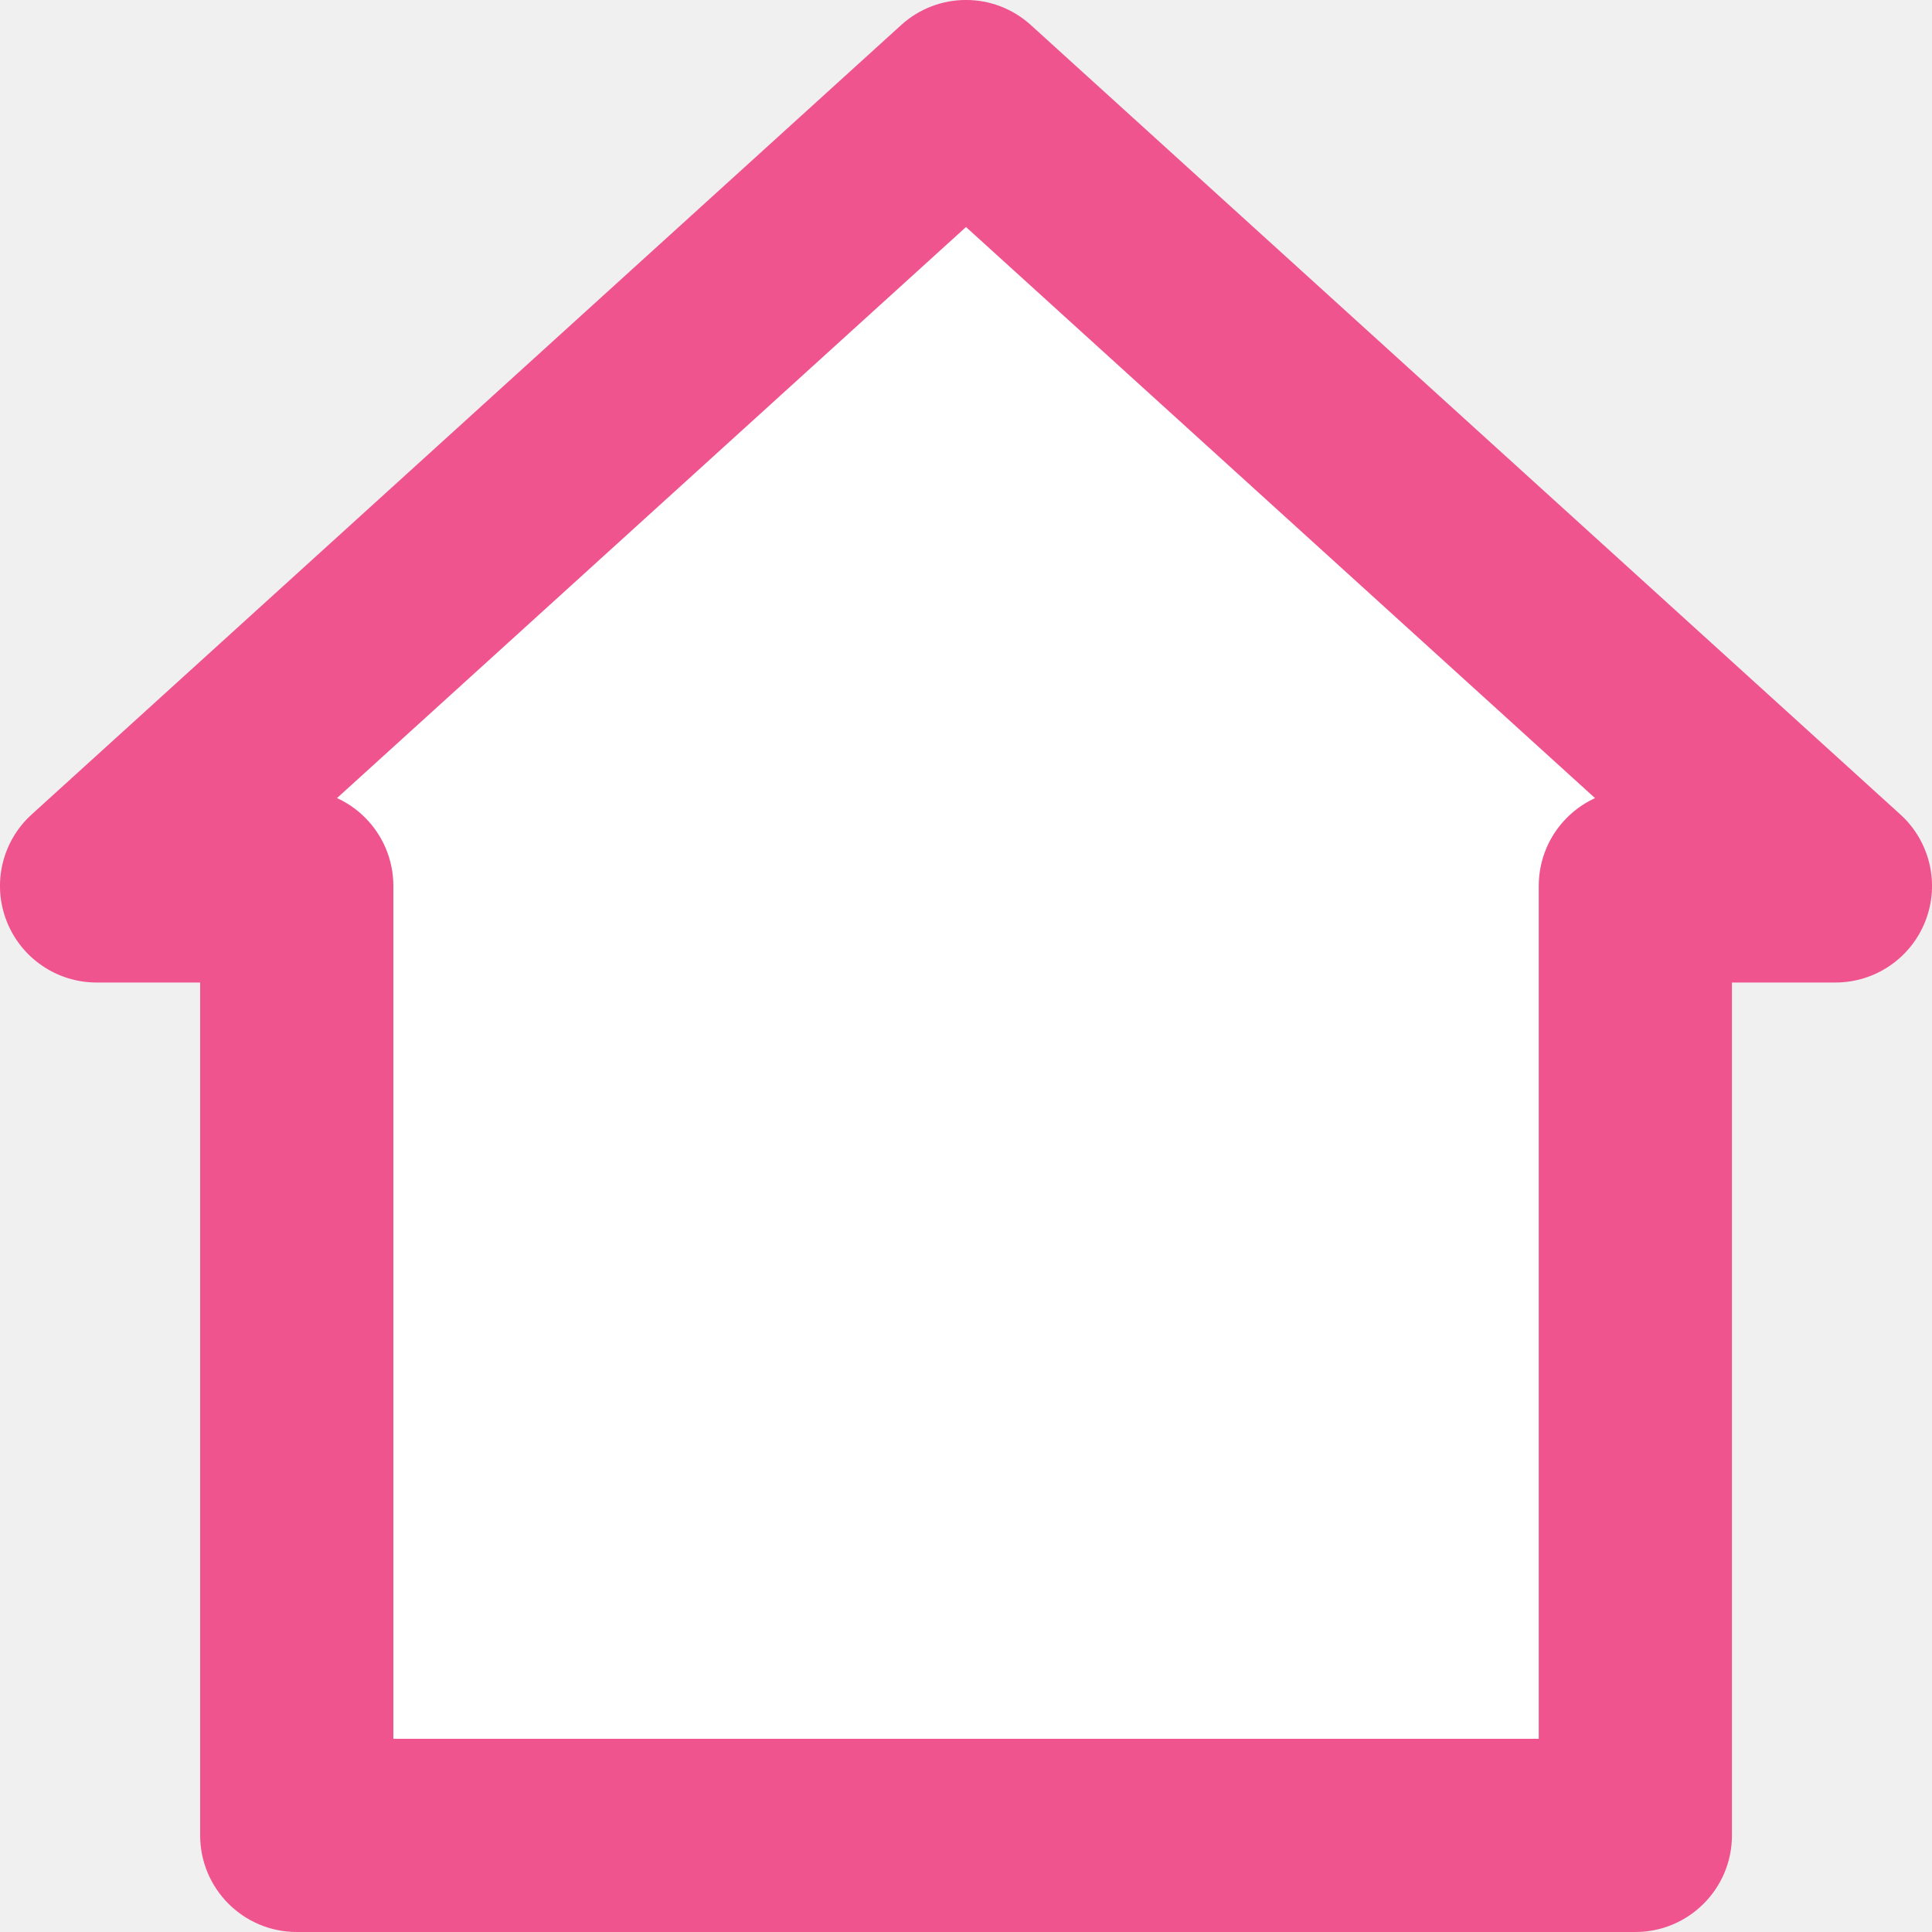
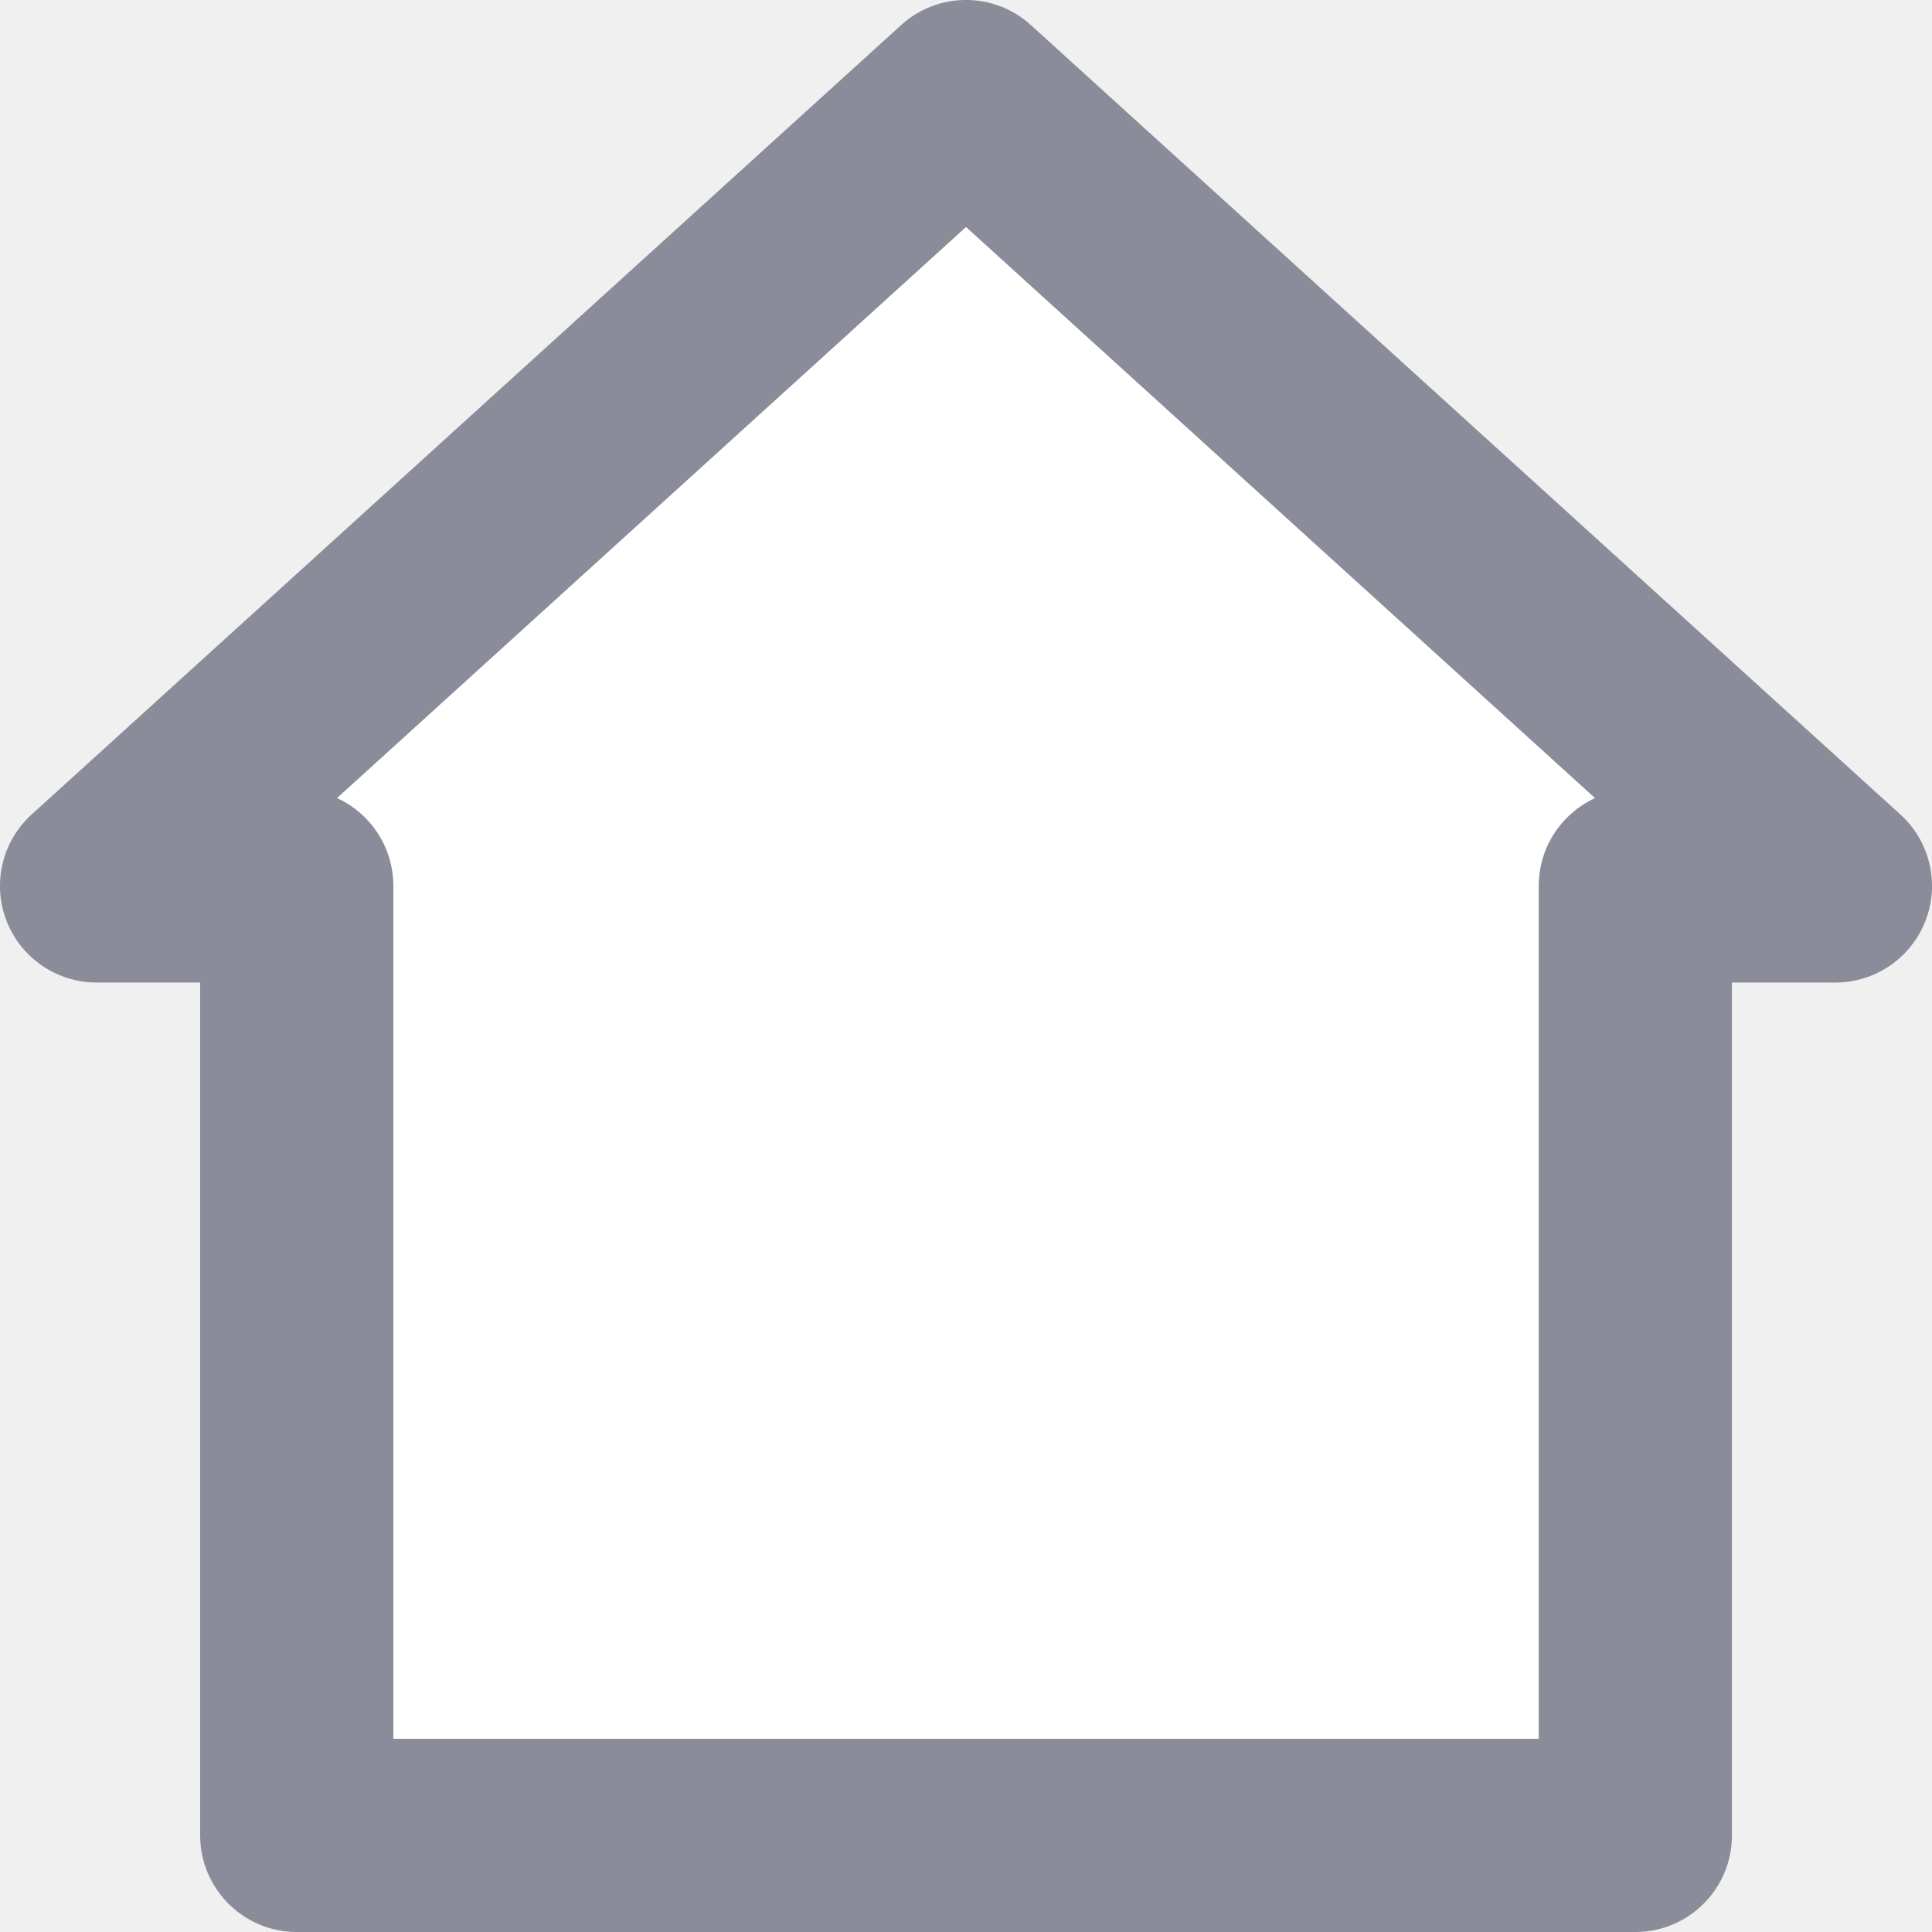
<svg xmlns="http://www.w3.org/2000/svg" width="20" height="20" viewBox="0 0 20 20" fill="none">
  <path fill-rule="evenodd" clip-rule="evenodd" d="M19 9.171L10 1L1 9.171H3.072V19H16.929V9.171H19Z" fill="white" />
-   <path d="M10 1L10.672 0.26C10.291 -0.087 9.709 -0.087 9.328 0.26L10 1ZM19 9.171V10.171C19.413 10.171 19.784 9.917 19.933 9.531C20.082 9.146 19.978 8.708 19.672 8.431L19 9.171ZM1 9.171L0.328 8.431C0.022 8.708 -0.082 9.146 0.067 9.531C0.216 9.917 0.587 10.171 1 10.171L1 9.171ZM3.072 9.171H4.072C4.072 8.619 3.625 8.171 3.072 8.171V9.171ZM3.072 19H2.072C2.072 19.552 2.52 20 3.072 20V19ZM16.929 19V20C17.481 20 17.929 19.552 17.929 19H16.929ZM16.929 9.171V8.171C16.376 8.171 15.929 8.619 15.929 9.171H16.929ZM9.328 1.74L18.328 9.911L19.672 8.431L10.672 0.26L9.328 1.74ZM1.672 9.911L10.672 1.74L9.328 0.26L0.328 8.431L1.672 9.911ZM3.072 8.171H1V10.171H3.072V8.171ZM4.072 19V9.171H2.072V19H4.072ZM16.929 18H3.072V20H16.929V18ZM15.929 9.171V19H17.929V9.171H15.929ZM19 8.171H16.929V10.171H19V8.171Z" fill="#EF548E" />
+   <path d="M10 1L10.672 0.26C10.291 -0.087 9.709 -0.087 9.328 0.26L10 1ZM19 9.171V10.171C19.413 10.171 19.784 9.917 19.933 9.531C20.082 9.146 19.978 8.708 19.672 8.431L19 9.171ZM1 9.171L0.328 8.431C0.022 8.708 -0.082 9.146 0.067 9.531C0.216 9.917 0.587 10.171 1 10.171L1 9.171ZM3.072 9.171H4.072C4.072 8.619 3.625 8.171 3.072 8.171V9.171ZM3.072 19H2.072C2.072 19.552 2.52 20 3.072 20V19ZM16.929 19V20C17.481 20 17.929 19.552 17.929 19H16.929ZM16.929 9.171V8.171C16.376 8.171 15.929 8.619 15.929 9.171H16.929ZM9.328 1.74L18.328 9.911L19.672 8.431L10.672 0.26L9.328 1.74ZM1.672 9.911L10.672 1.74L9.328 0.26L0.328 8.431L1.672 9.911ZM3.072 8.171H1V10.171H3.072V8.171ZM4.072 19V9.171H2.072V19H4.072ZM16.929 18H3.072V20H16.929V18ZM15.929 9.171V19H17.929V9.171H15.929ZM19 8.171H16.929V10.171H19V8.171Z" fill="#8a8c99" />
</svg>
